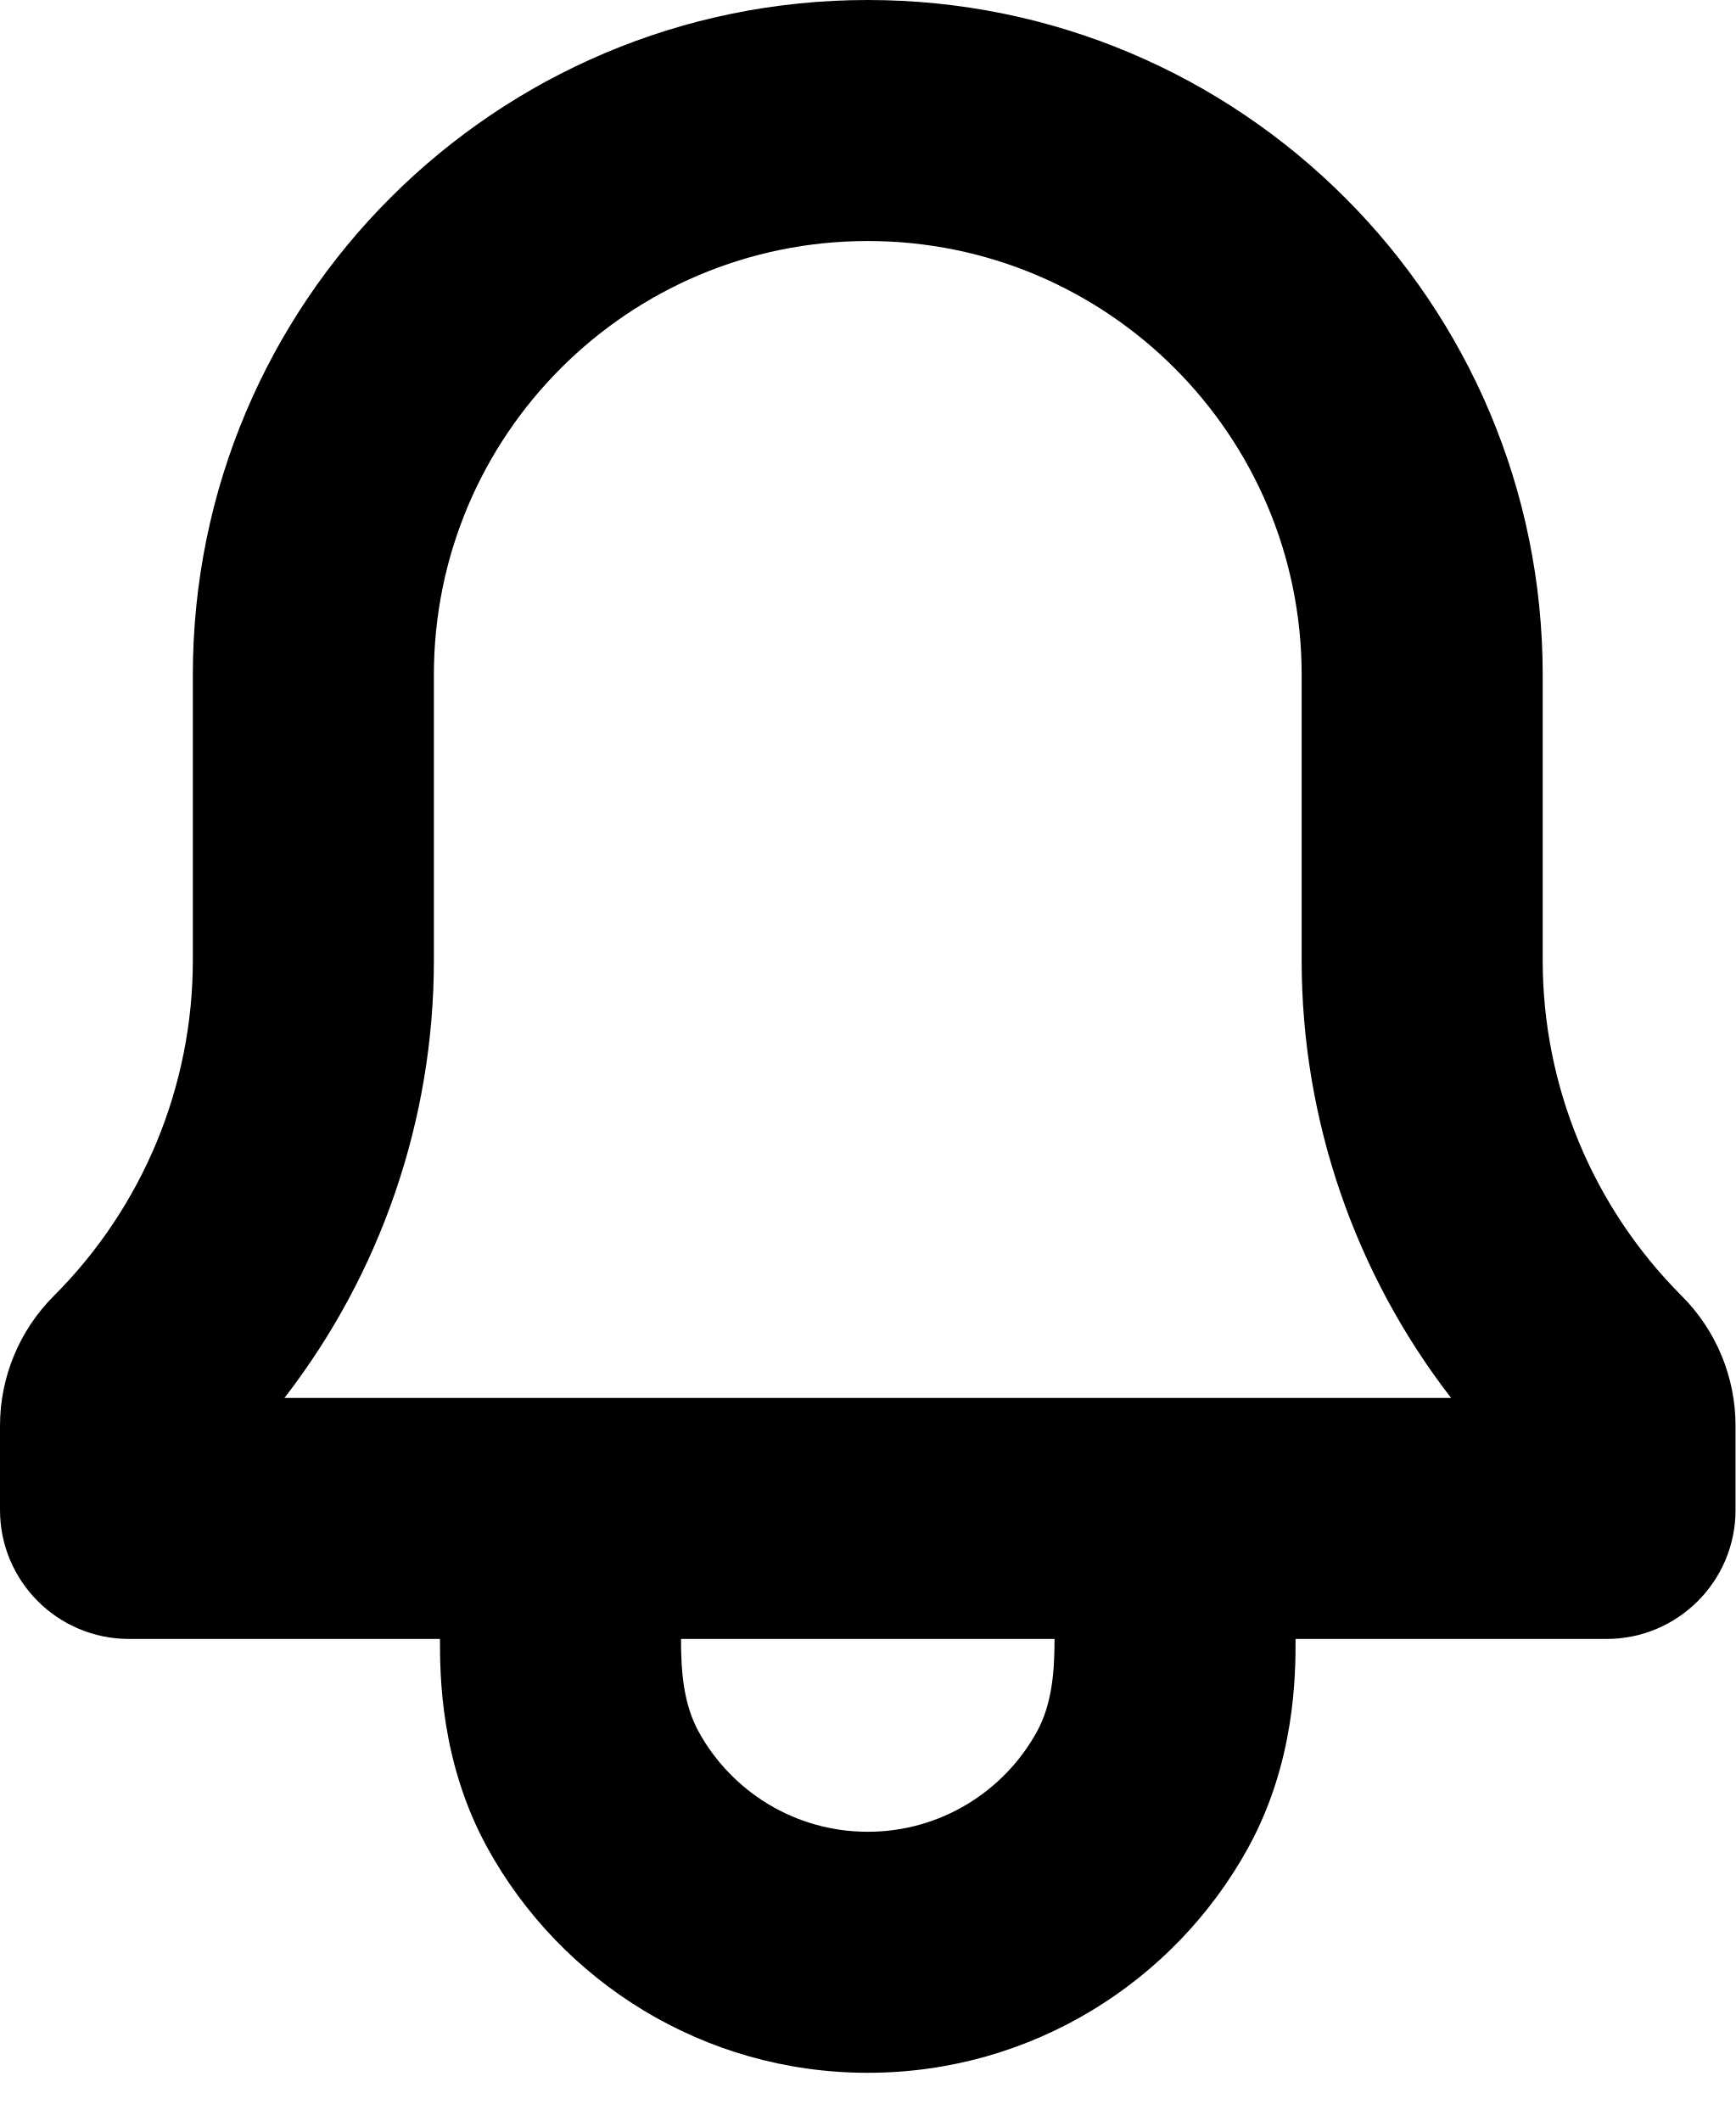
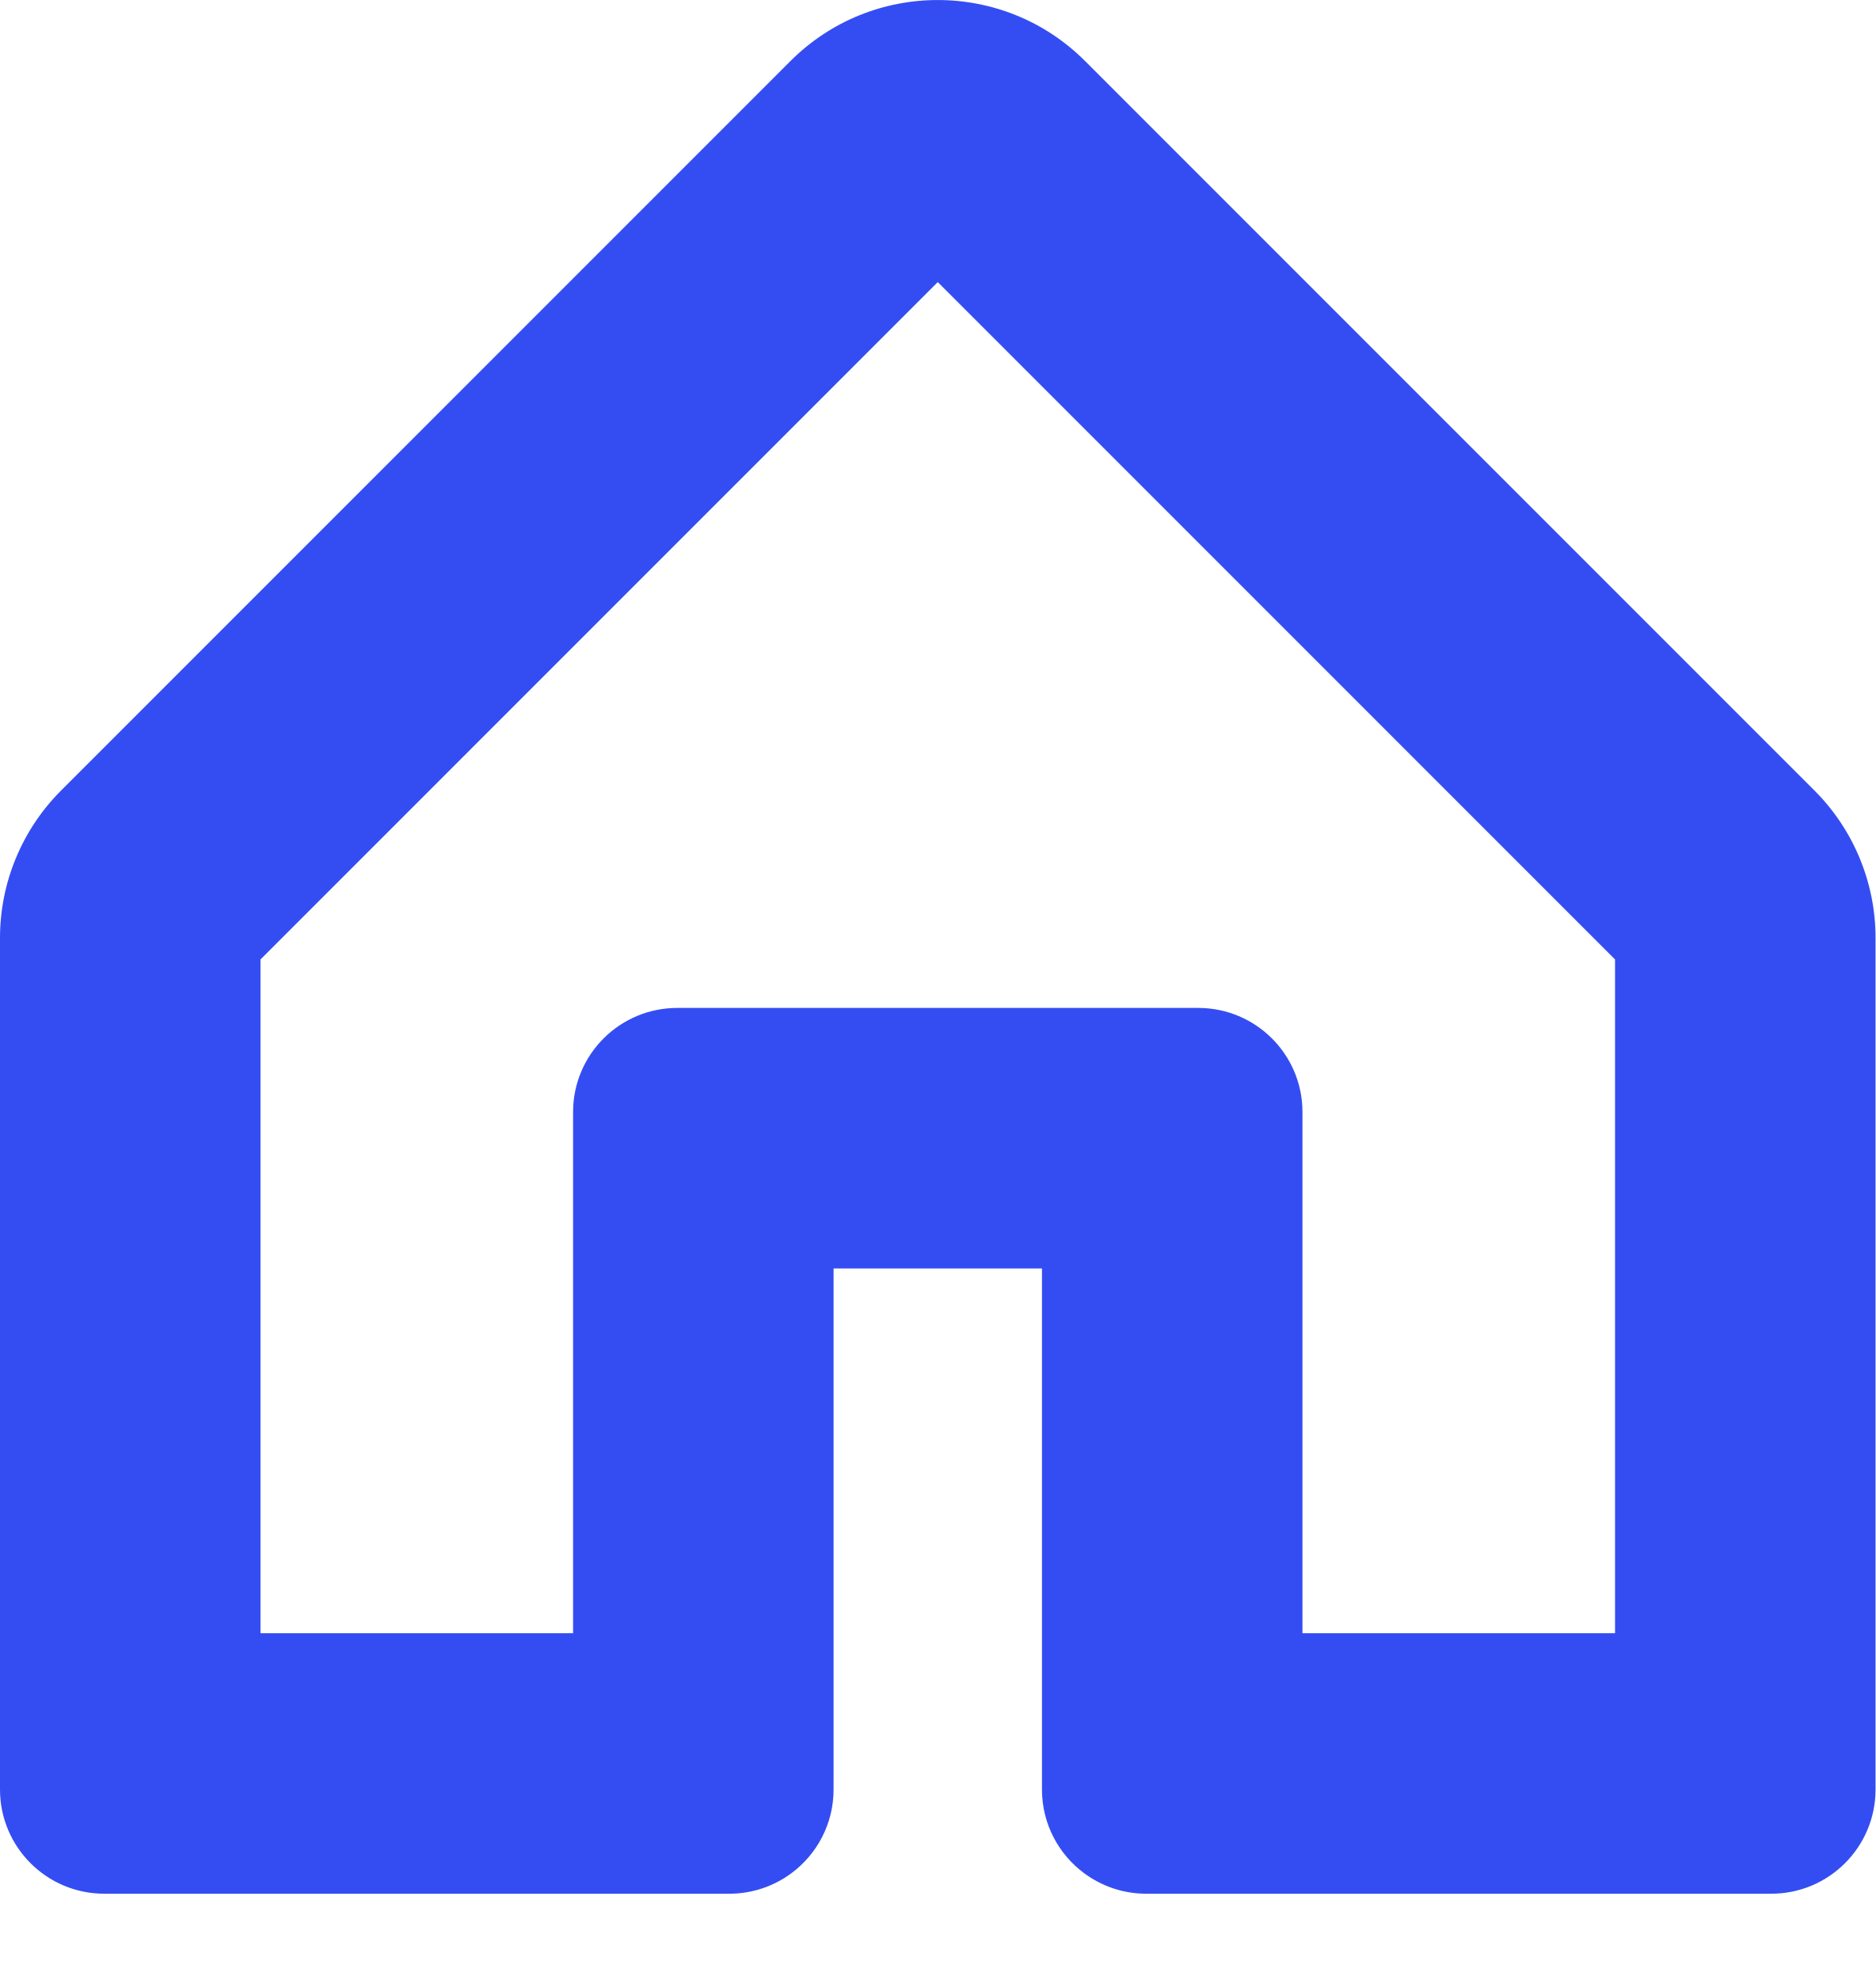
- <svg xmlns="http://www.w3.org/2000/svg" width="18" height="22" viewBox="0 0 18 22" fill="none">
-   <path fill-rule="evenodd" clip-rule="evenodd" d="M1.338 17H4.563C4.563 17.373 4.566 18.279 5.057 19.17C5.819 20.553 7.297 21.5 9 21.5C10.703 21.5 12.181 20.553 12.943 19.17C13.434 18.279 13.437 17.373 13.437 17H16.662C17.401 17 18 16.401 18 15.662V14.789C18 14.284 17.799 13.799 17.442 13.442C16.519 12.519 16 11.267 16 9.961V7C16 3.134 12.866 0 9 0C5.134 0 2 3.134 2 7V9.961C2 11.267 1.481 12.519 0.558 13.442C0.201 13.799 0 14.284 0 14.789V15.662C0 16.401 0.599 17 1.338 17ZM13.5 9.961C13.5 11.612 14.05 13.207 15.05 14.5H2.95C3.95 13.207 4.5 11.612 4.5 9.961V7C4.5 4.515 6.515 2.5 9 2.5C11.485 2.5 13.5 4.515 13.5 7V9.961ZM10.937 17H7.063C7.063 17.332 7.087 17.673 7.247 17.964C7.587 18.581 8.245 19 9 19C9.755 19 10.413 18.581 10.753 17.964C10.913 17.673 10.937 17.332 10.937 17Z" fill="black" />
+ <svg xmlns="http://www.w3.org/2000/svg" width="18" height="19" viewBox="0 0 18 19" fill="none">
+   <path fill-rule="evenodd" clip-rule="evenodd" d="M10.407 17.977C10.573 18.099 10.778 18.172 11 18.172H17C17.552 18.172 18 17.724 18 17.172V9C18 8.47 17.789 7.961 17.414 7.586L10.414 0.586C9.633 -0.195 8.367 -0.195 7.586 0.586L0.586 7.586C0.211 7.961 0 8.47 0 9V17.172C0 17.724 0.448 18.172 1 18.172H7C7.222 18.172 7.427 18.099 7.593 17.977C7.84 17.795 8 17.502 8 17.172V12.172H10V17.172C10 17.502 10.16 17.795 10.407 17.977ZM9 2.707L2.5 9.207V15.672H5.5V10.671C5.5 10.119 5.948 9.672 6.5 9.672H11.5C12.052 9.672 12.5 10.119 12.5 10.671V15.672H15.5V9.207L9 2.707Z" fill="#344DF3" />
</svg>
